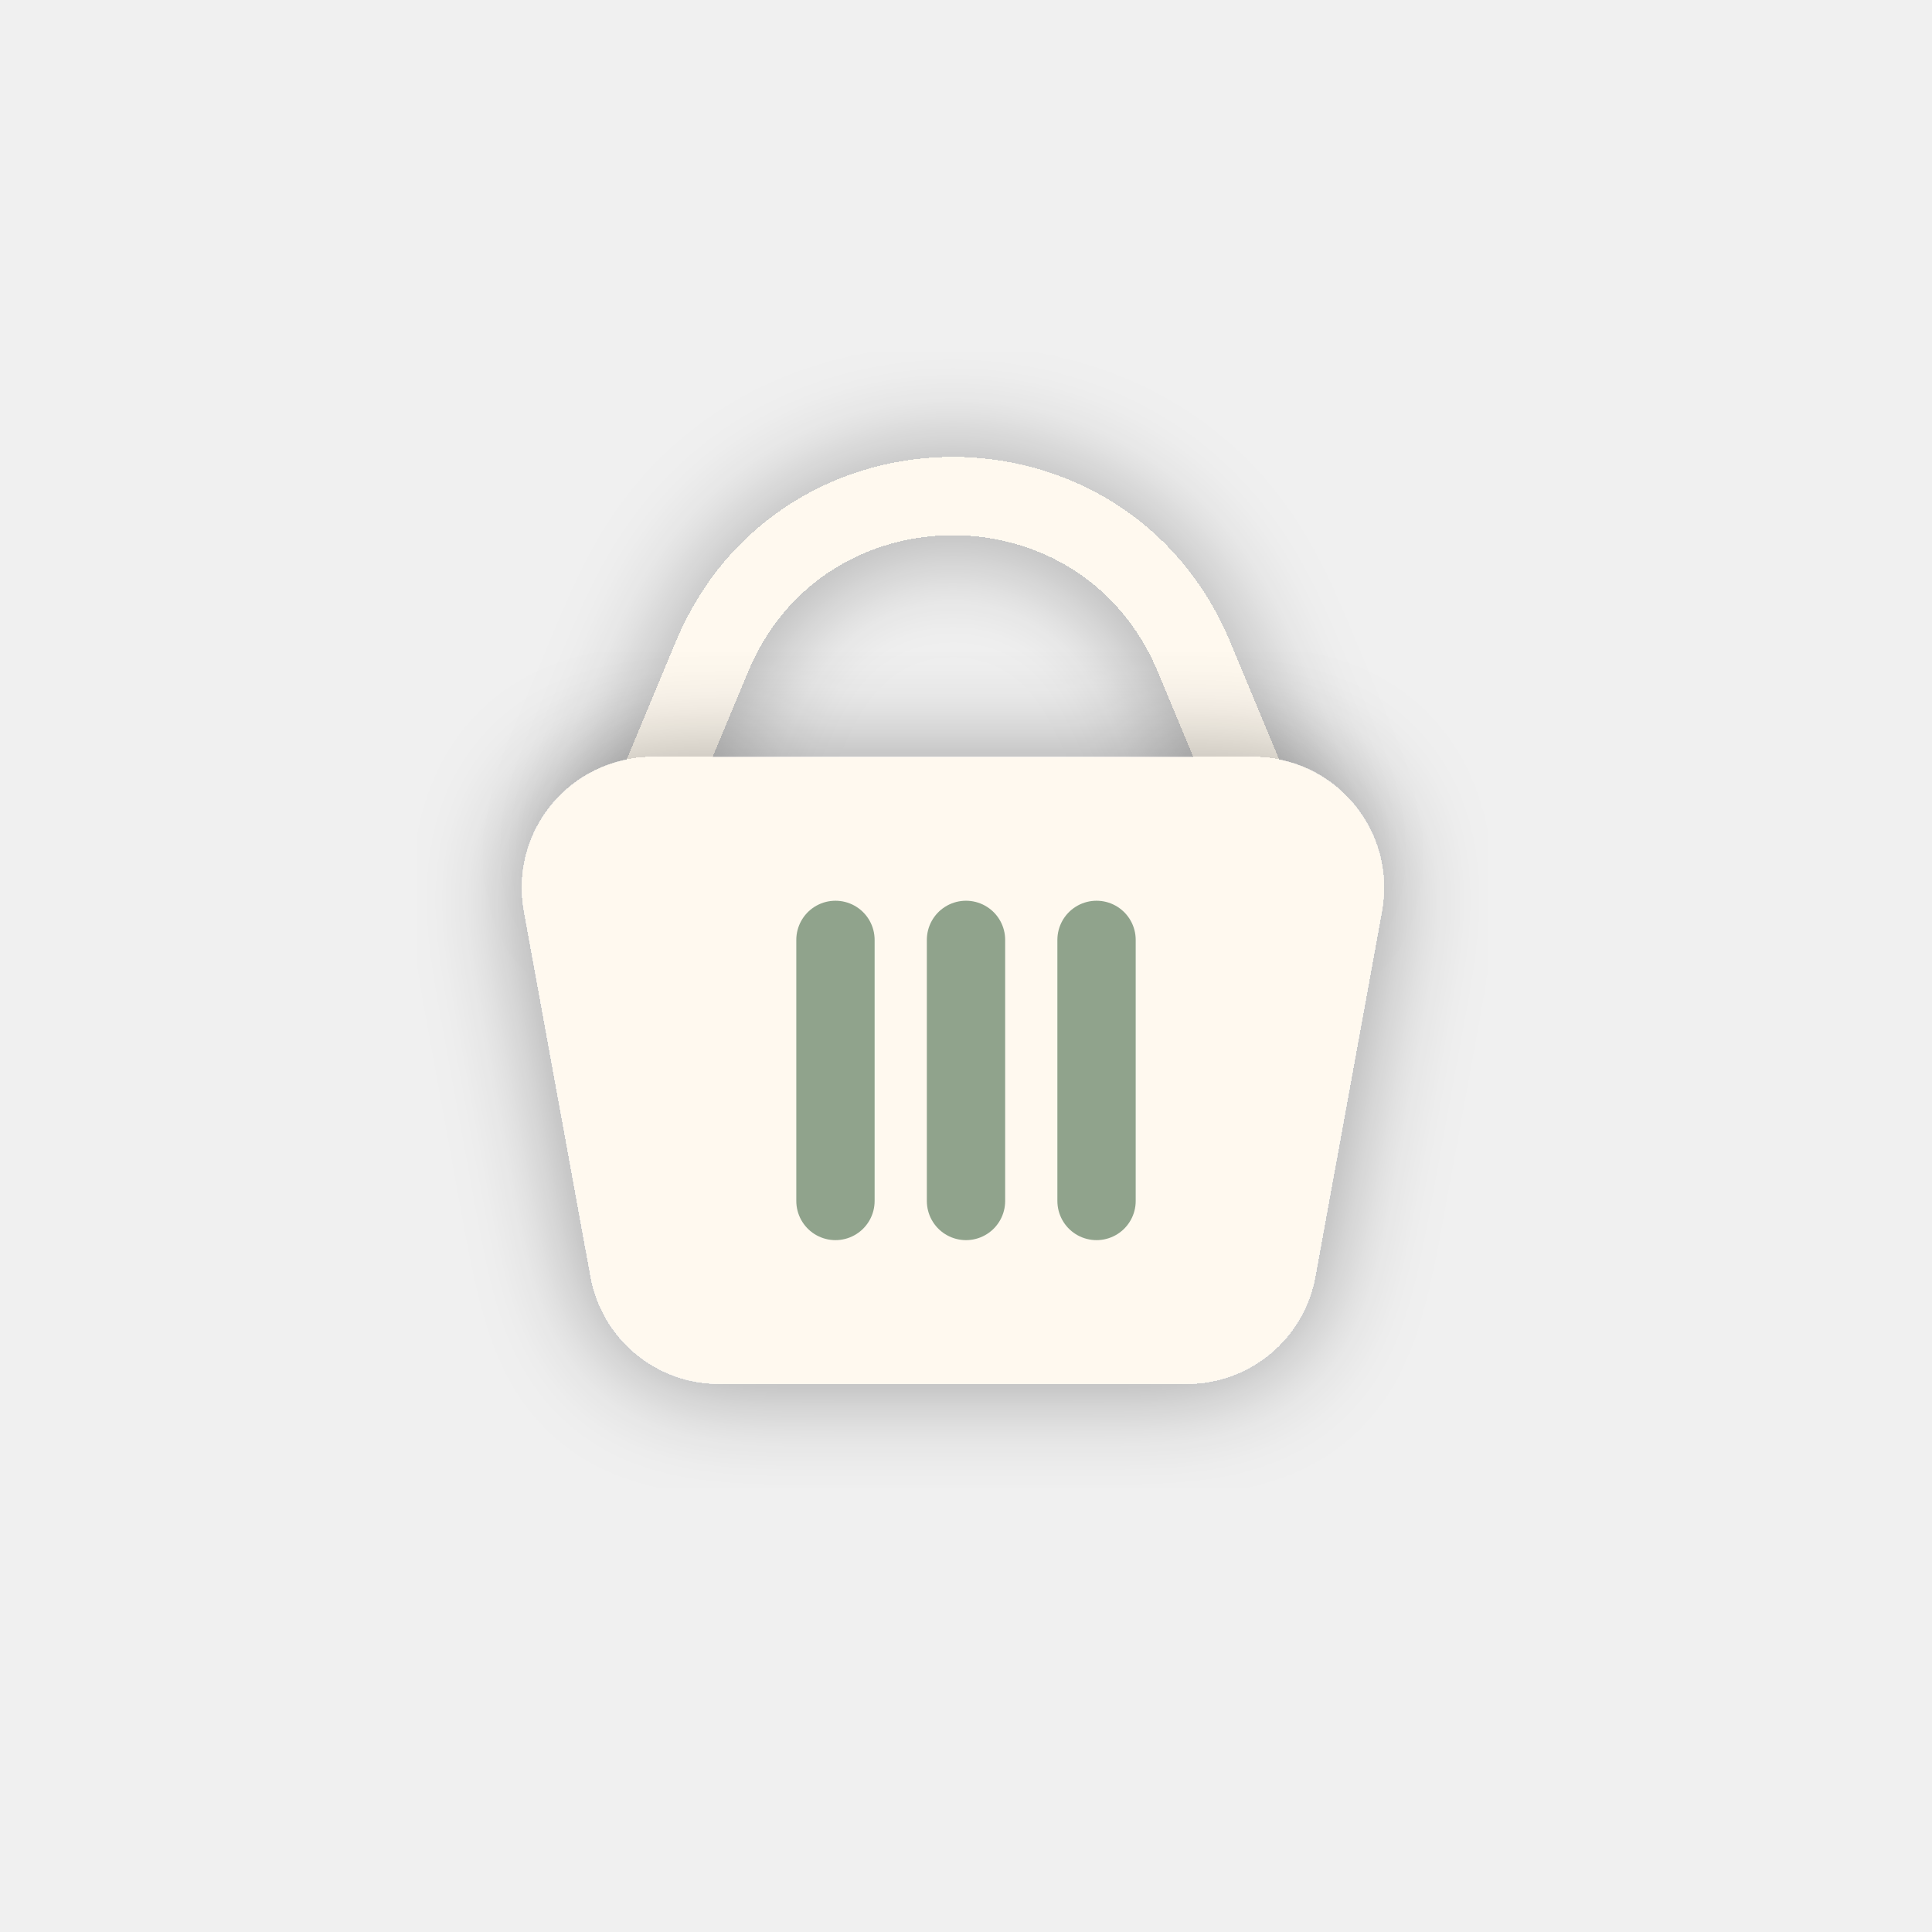
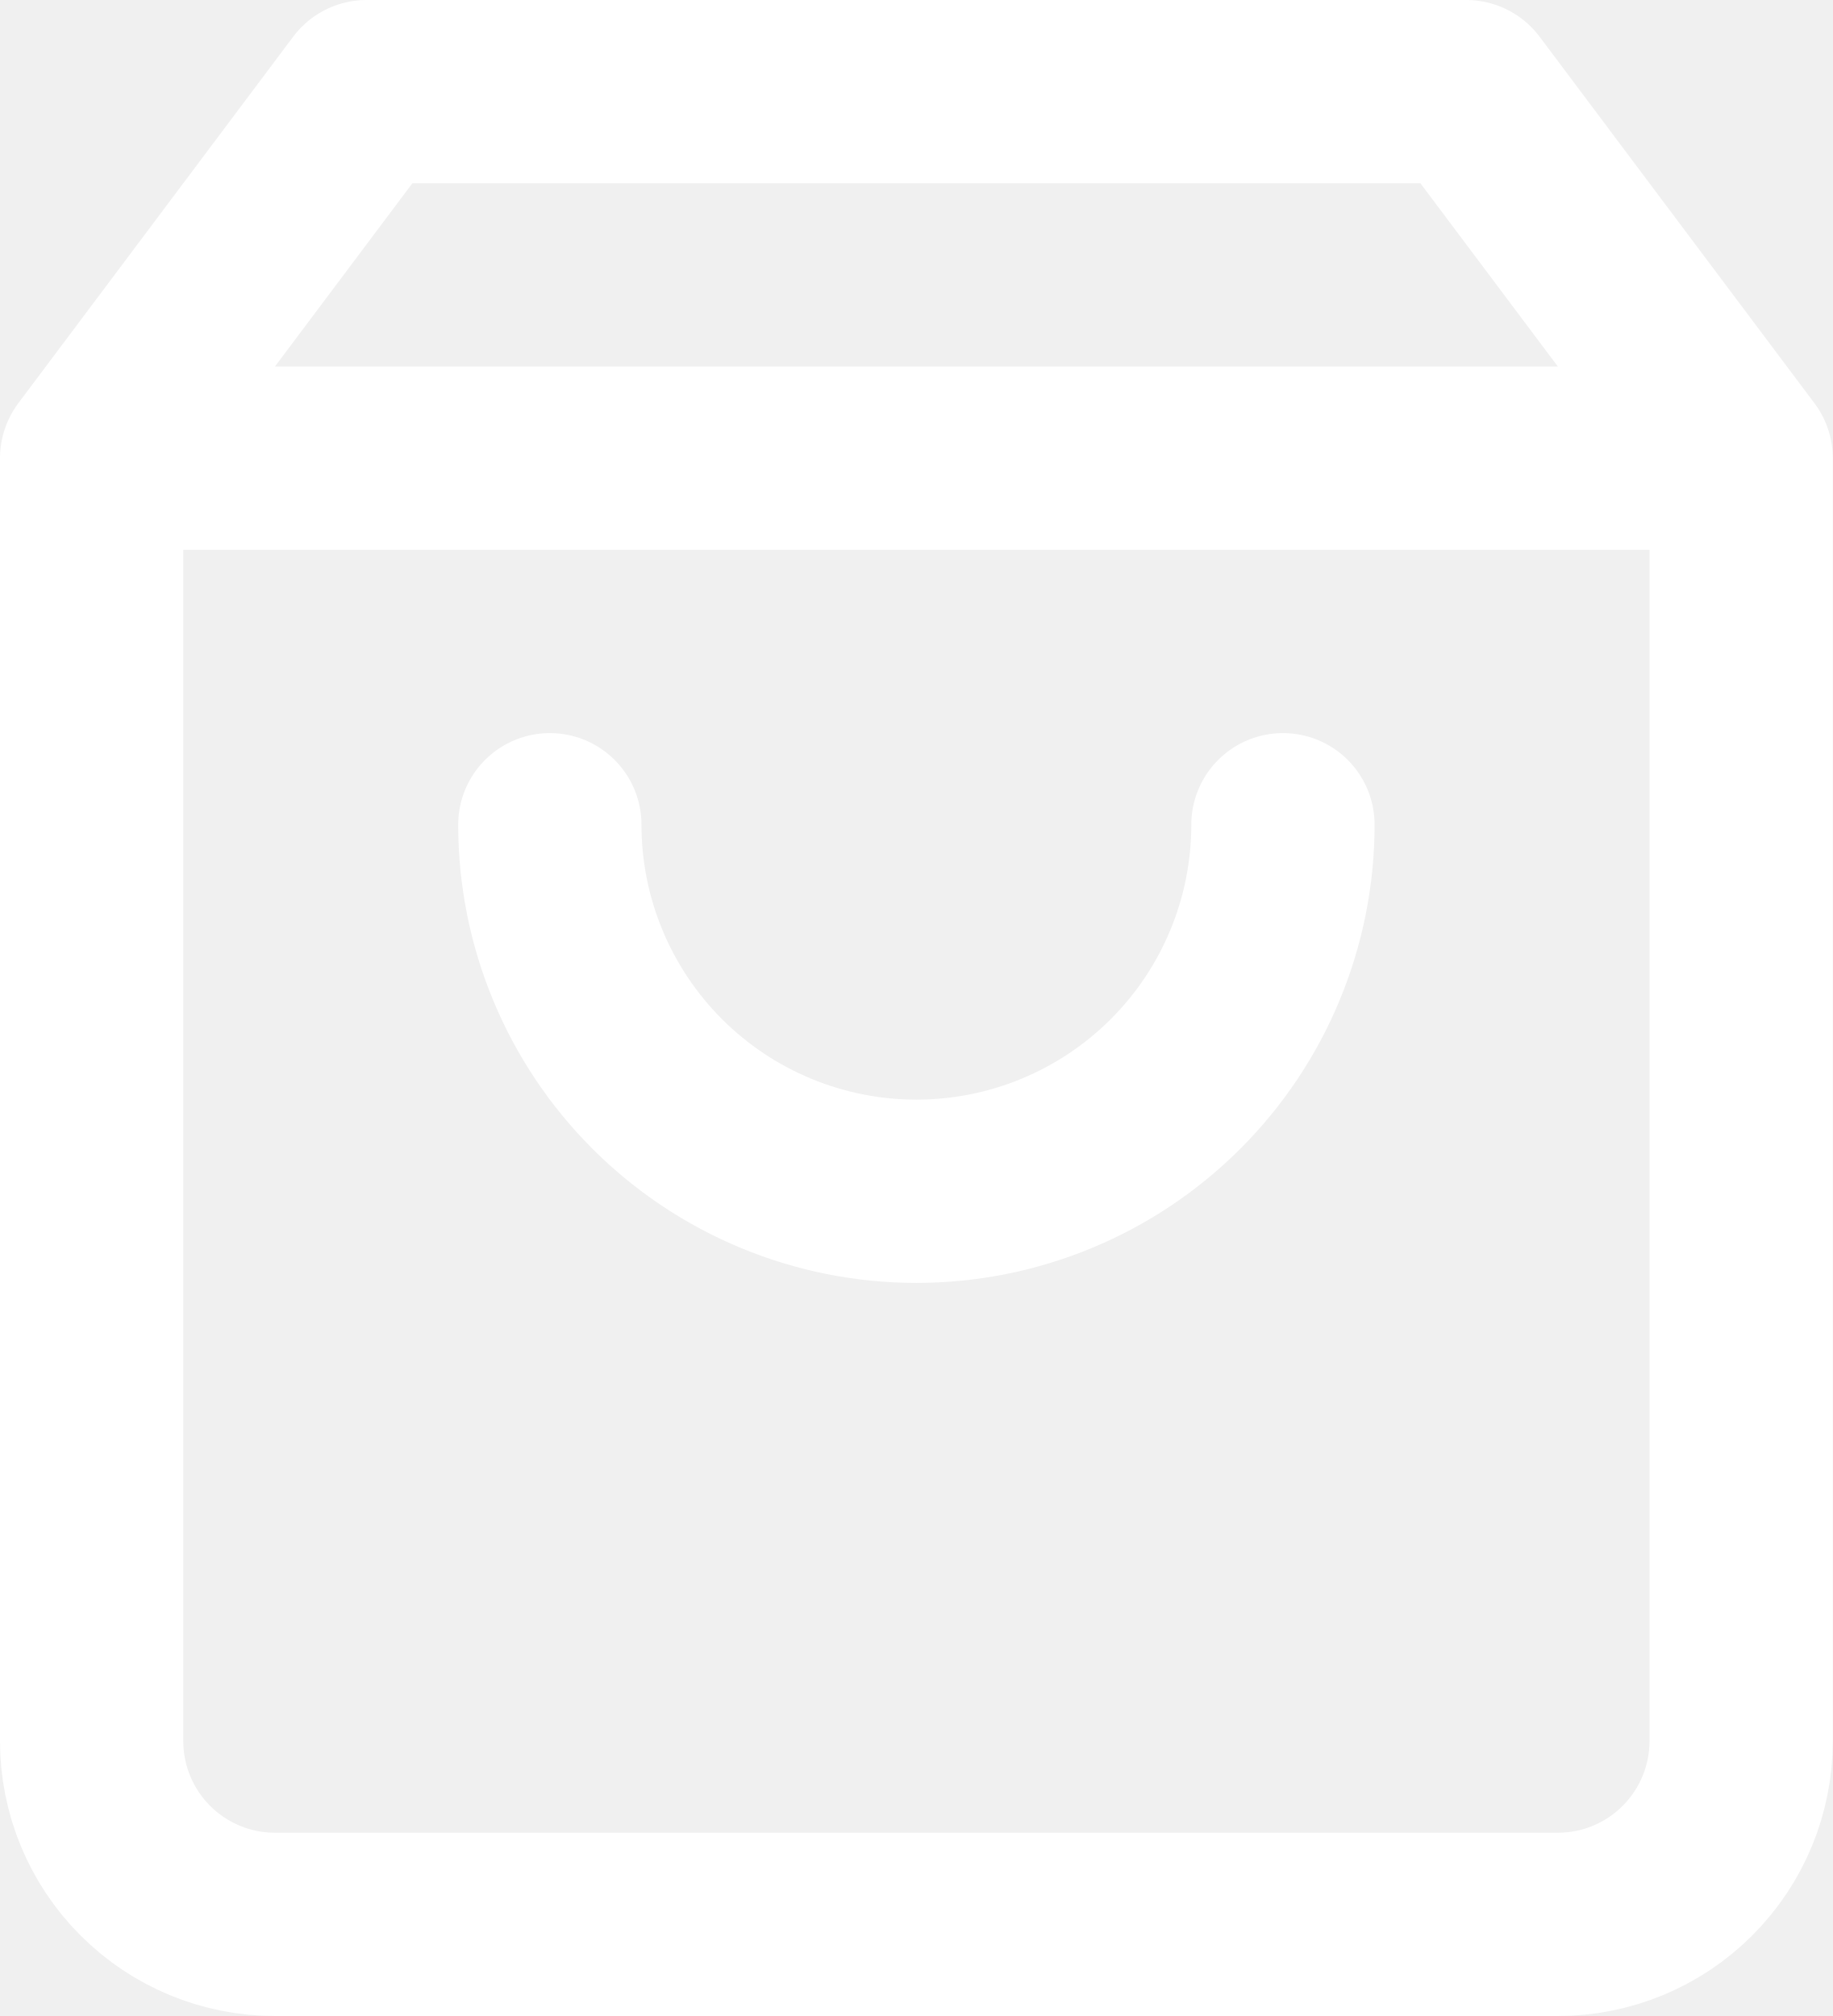
- <svg xmlns="http://www.w3.org/2000/svg" width="74" height="74" viewBox="0 0 74 74" fill="none">
-   <g filter="url(#filter0_d_169_54)">
-     <path d="M24 33L27.269 25.154C30.688 16.949 42.312 16.949 45.731 25.154L49 33" stroke="#FFF9EF" stroke-width="3" stroke-linecap="round" shape-rendering="crispEdges" />
-   </g>
-   <g filter="url(#filter1_d_169_54)">
-     <path d="M20.075 34.897C19.515 31.827 21.873 29 24.994 29H48.006C51.127 29 53.485 31.827 52.925 34.897L50.373 48.897C49.94 51.273 47.87 53 45.454 53H45.25H36.5H27.75H27.546C25.13 53 23.06 51.273 22.627 48.897L20.075 34.897Z" fill="#FFF9EF" />
-     <path d="M24.994 29.5H48.006C50.727 29.5 52.803 31.888 52.473 34.549L52.434 34.807L49.881 48.807C49.491 50.945 47.628 52.5 45.454 52.5H27.546C25.44 52.5 23.626 51.041 23.16 49.006L23.119 48.807L20.566 34.807C20.063 32.044 22.186 29.5 24.994 29.5Z" stroke="#FFF9EF" />
-   </g>
-   <path d="M42 36V46" stroke="#617F63" stroke-opacity="0.7" stroke-width="3" stroke-linecap="round" />
-   <path d="M37 36V46" stroke="#617F63" stroke-opacity="0.7" stroke-width="3" stroke-linecap="round" />
-   <path d="M32 36V46" stroke="#617F63" stroke-opacity="0.7" stroke-width="3" stroke-linecap="round" />
-   <defs>
-     <filter id="filter0_d_169_54" x="18.5" y="13.5" width="36" height="25" filterUnits="userSpaceOnUse" color-interpolation-filters="sRGB">
-       <feFlood flood-opacity="0" result="BackgroundImageFix" />
-       <feColorMatrix in="SourceAlpha" type="matrix" values="0 0 0 0 0 0 0 0 0 0 0 0 0 0 0 0 0 0 127 0" result="hardAlpha" />
-       <feOffset />
-       <feGaussianBlur stdDeviation="2" />
-       <feComposite in2="hardAlpha" operator="out" />
-       <feColorMatrix type="matrix" values="0 0 0 0 0 0 0 0 0 0 0 0 0 0 0 0 0 0 0.35 0" />
-       <feBlend mode="normal" in2="BackgroundImageFix" result="effect1_dropShadow_169_54" />
-       <feBlend mode="normal" in="SourceGraphic" in2="effect1_dropShadow_169_54" result="shape" />
-     </filter>
-     <filter id="filter1_d_169_54" x="15.992" y="25" width="41.016" height="32" filterUnits="userSpaceOnUse" color-interpolation-filters="sRGB">
-       <feFlood flood-opacity="0" result="BackgroundImageFix" />
-       <feColorMatrix in="SourceAlpha" type="matrix" values="0 0 0 0 0 0 0 0 0 0 0 0 0 0 0 0 0 0 127 0" result="hardAlpha" />
-       <feOffset />
-       <feGaussianBlur stdDeviation="2" />
-       <feComposite in2="hardAlpha" operator="out" />
-       <feColorMatrix type="matrix" values="0 0 0 0 0 0 0 0 0 0 0 0 0 0 0 0 0 0 0.35 0" />
-       <feBlend mode="normal" in2="BackgroundImageFix" result="effect1_dropShadow_169_54" />
-       <feBlend mode="normal" in="SourceGraphic" in2="effect1_dropShadow_169_54" result="shape" />
-     </filter>
-   </defs>
+ <svg xmlns="http://www.w3.org/2000/svg" width="40" height="44" viewBox="0 0 40 44" fill="none">
+   <path d="M2 10L8 2H32L38 10M2 10V38C2 39.061 2.421 40.078 3.172 40.828C3.922 41.579 4.939 42 6 42H34C35.061 42 36.078 41.579 36.828 40.828C37.579 40.078 38 39.061 38 38V10M2 10H38M28 18C28 20.122 27.157 22.157 25.657 23.657C24.157 25.157 22.122 26 20 26C17.878 26 15.843 25.157 14.343 23.657C12.843 22.157 12 20.122 12 18" stroke="white" stroke-width="4" stroke-linecap="round" stroke-linejoin="round" />
</svg>
